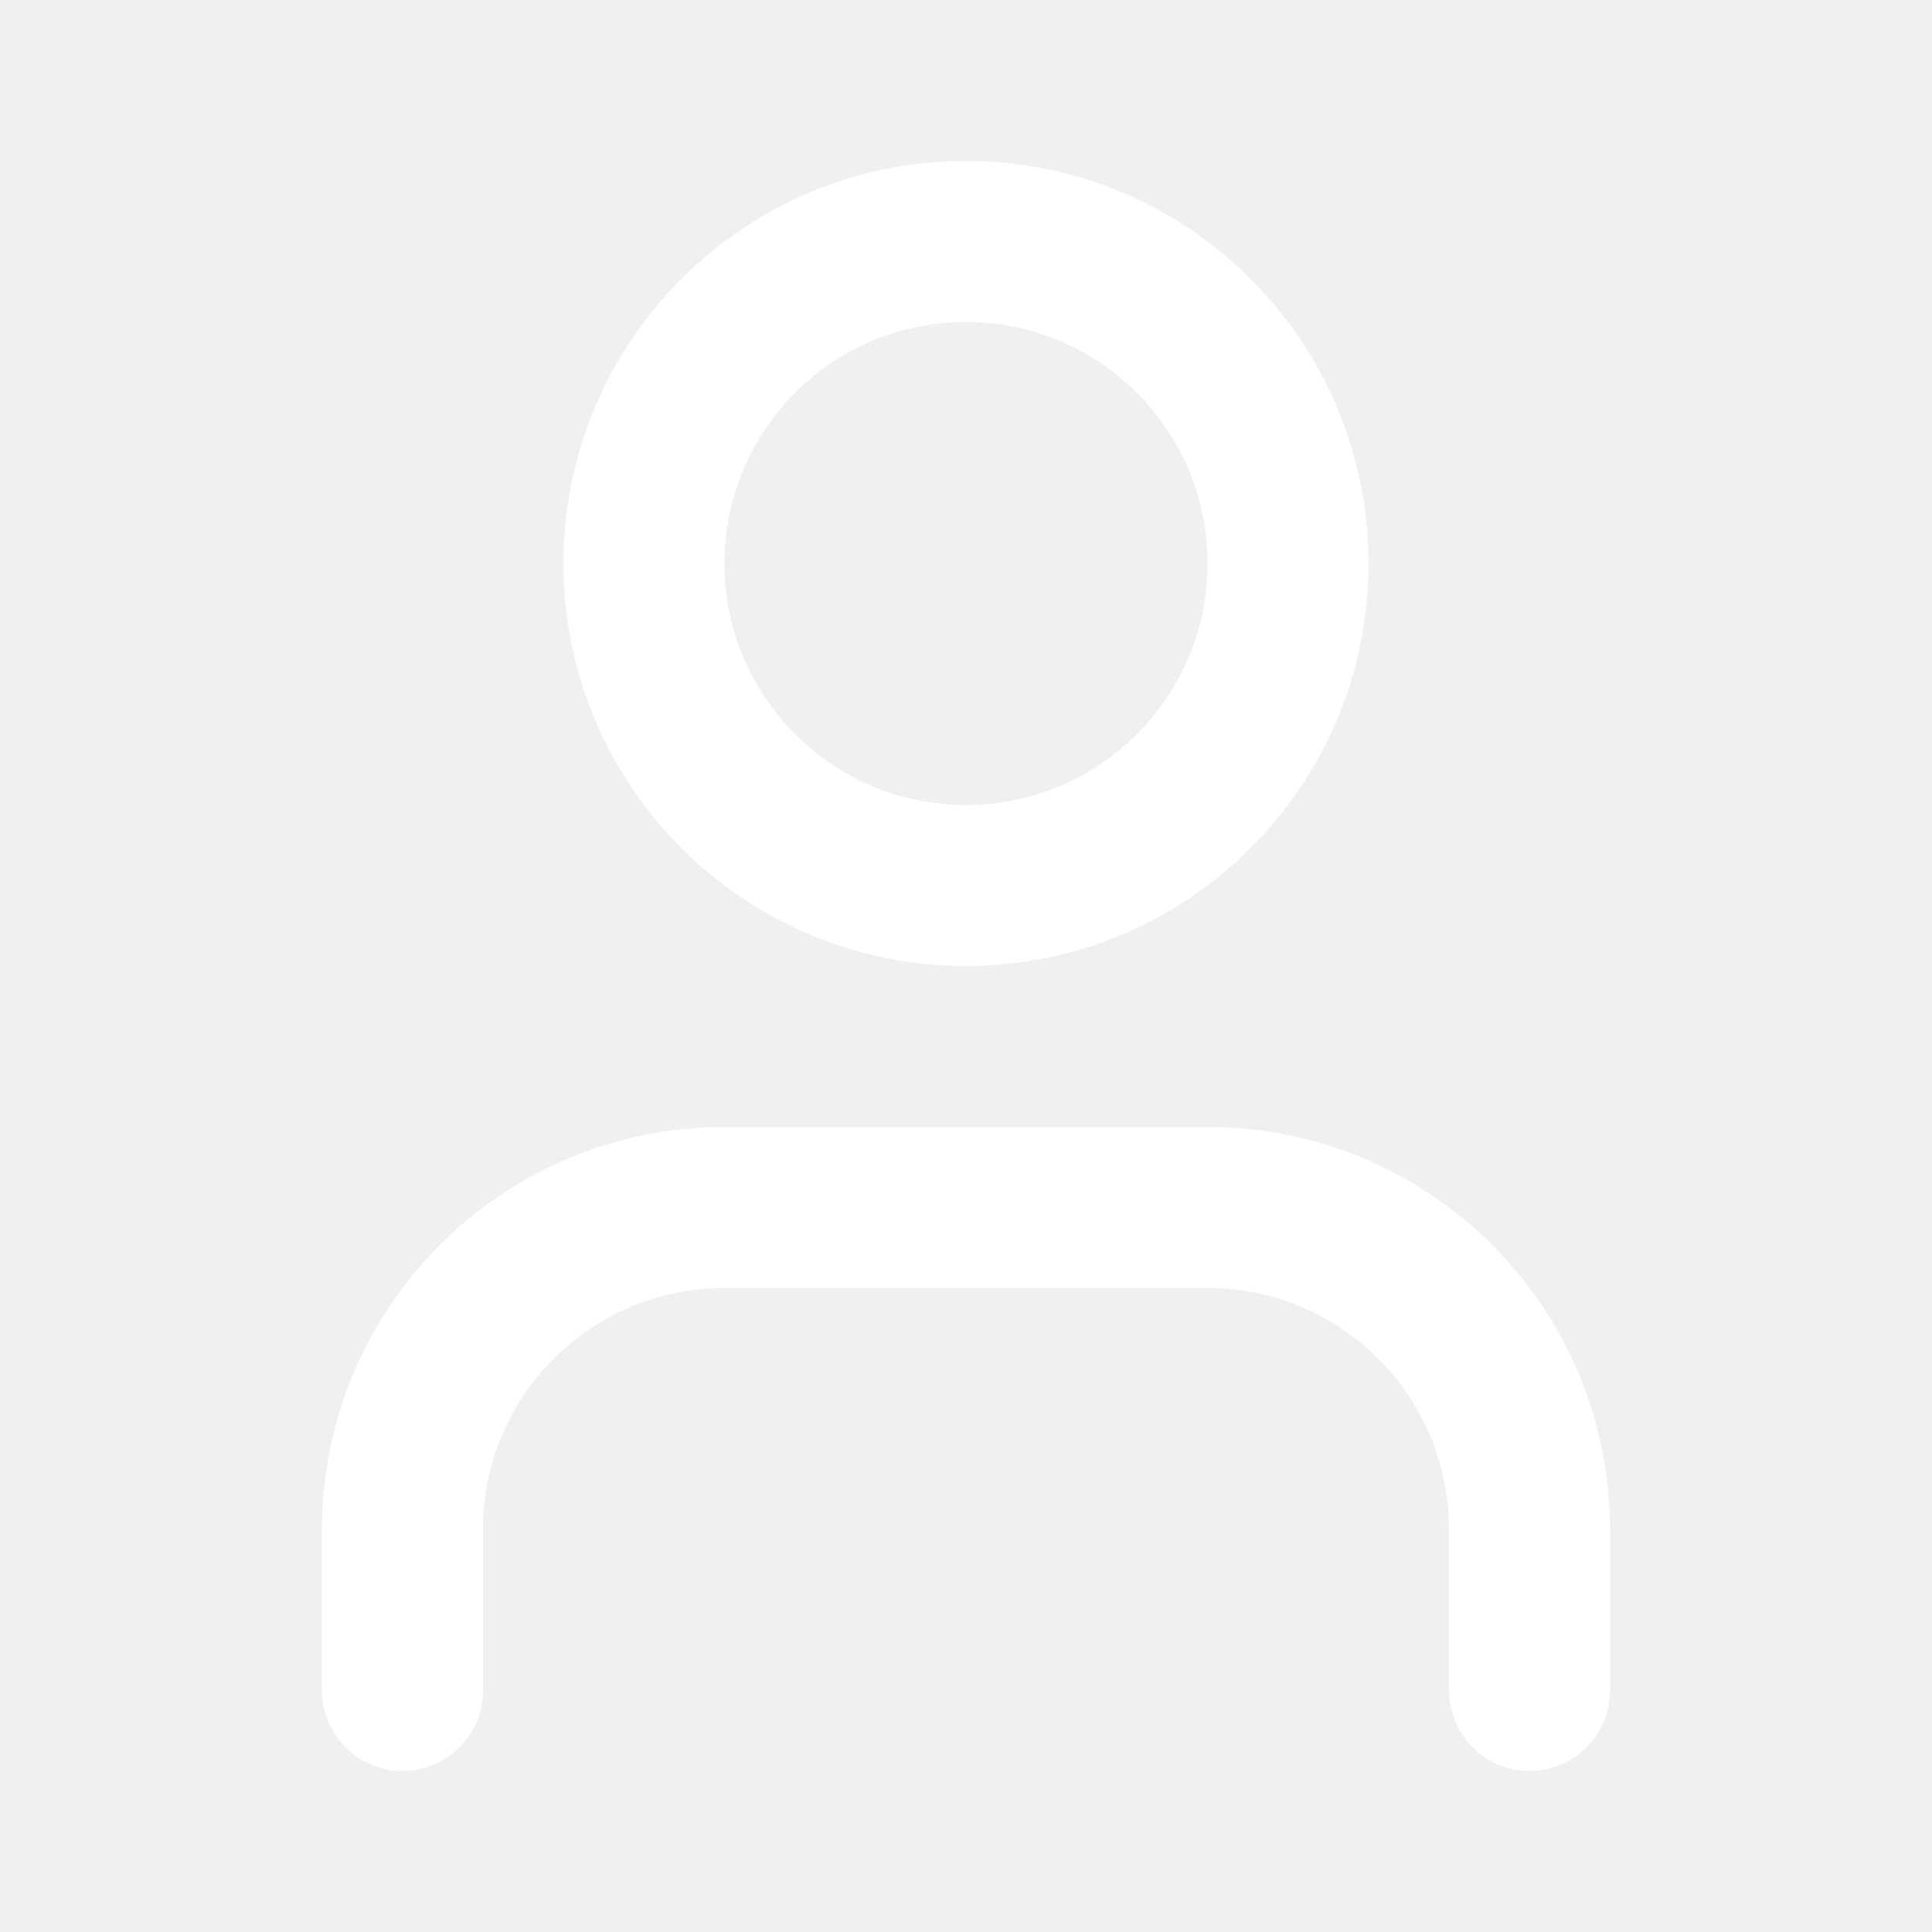
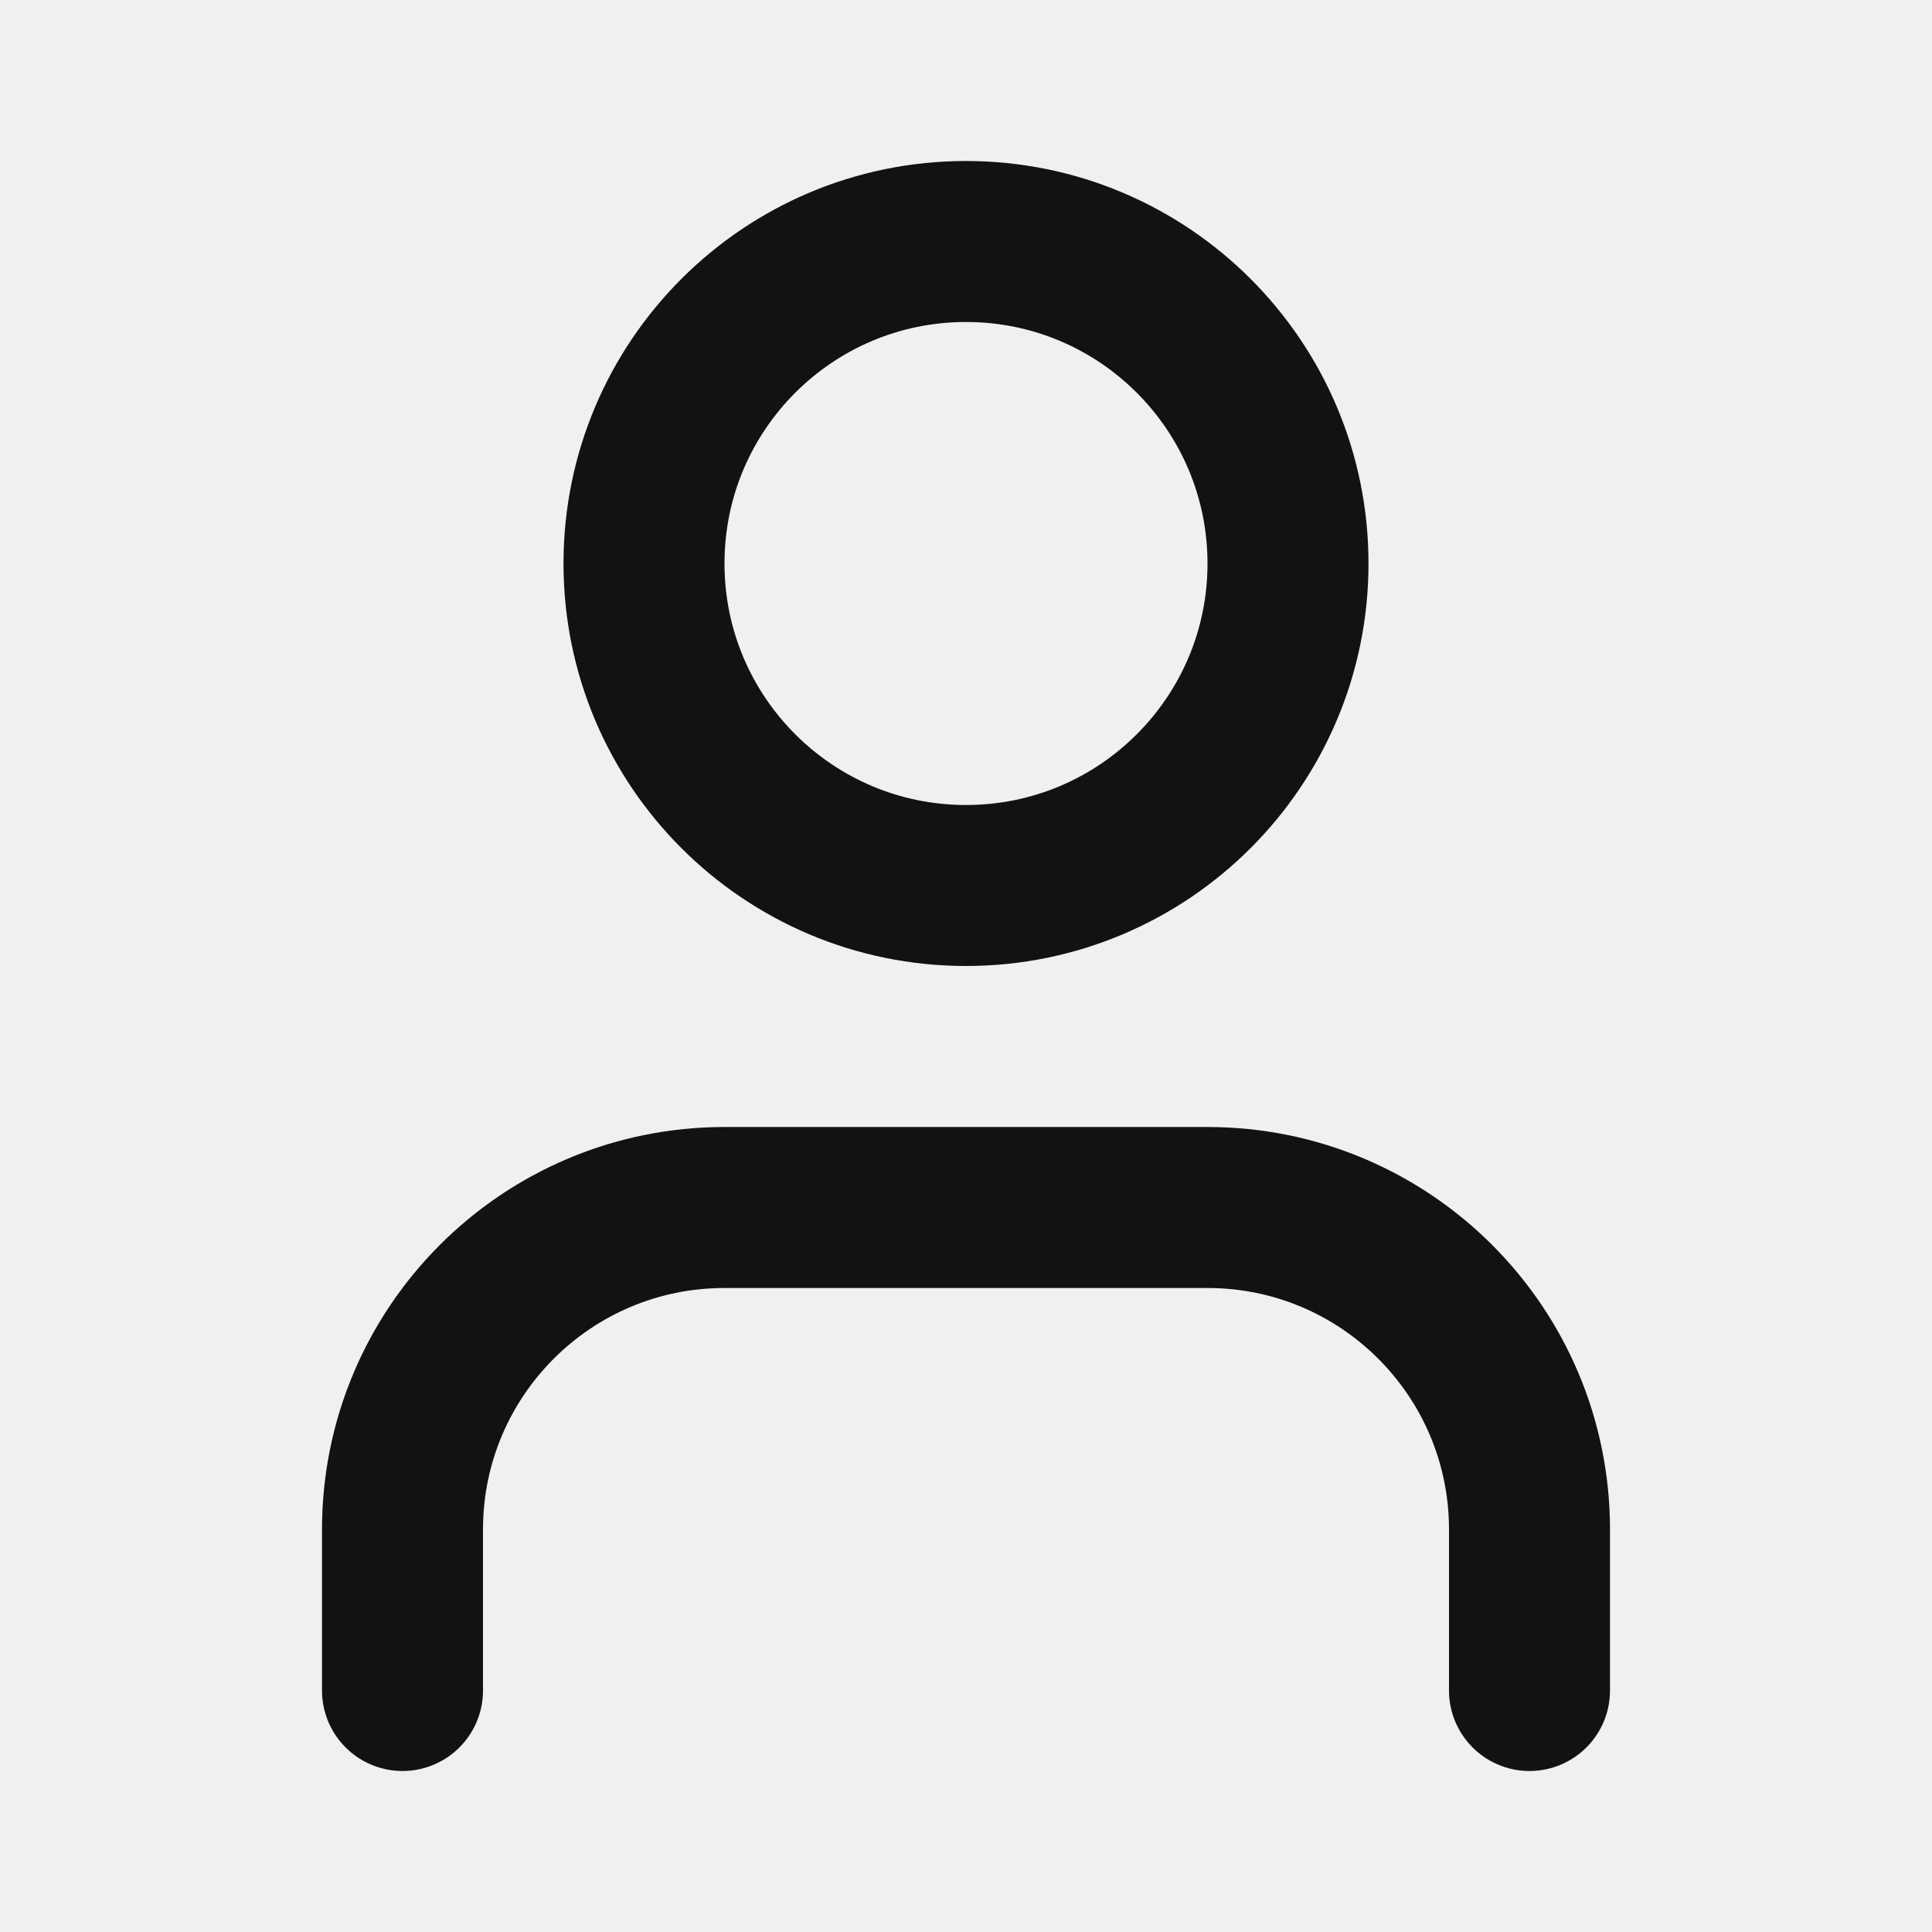
- <svg xmlns="http://www.w3.org/2000/svg" width="100" height="100" viewBox="0 0 24 24" fill="none" stroke="#ffffff" stroke-width="2" stroke-linecap="round" stroke-linejoin="round" class="lucide lucide-user" aria-hidden="true">
+ <svg xmlns="http://www.w3.org/2000/svg" width="100" height="100" viewBox="0 0 24 24" fill="none" stroke="#121212" stroke-width="2" stroke-linecap="round" stroke-linejoin="round" class="lucide lucide-user" aria-hidden="true">
  <path d="M19 21v-2a4 4 0 0 0-4-4H9a4 4 0 0 0-4 4v2" />
  <circle cx="12" cy="7" r="4" />
</svg>
